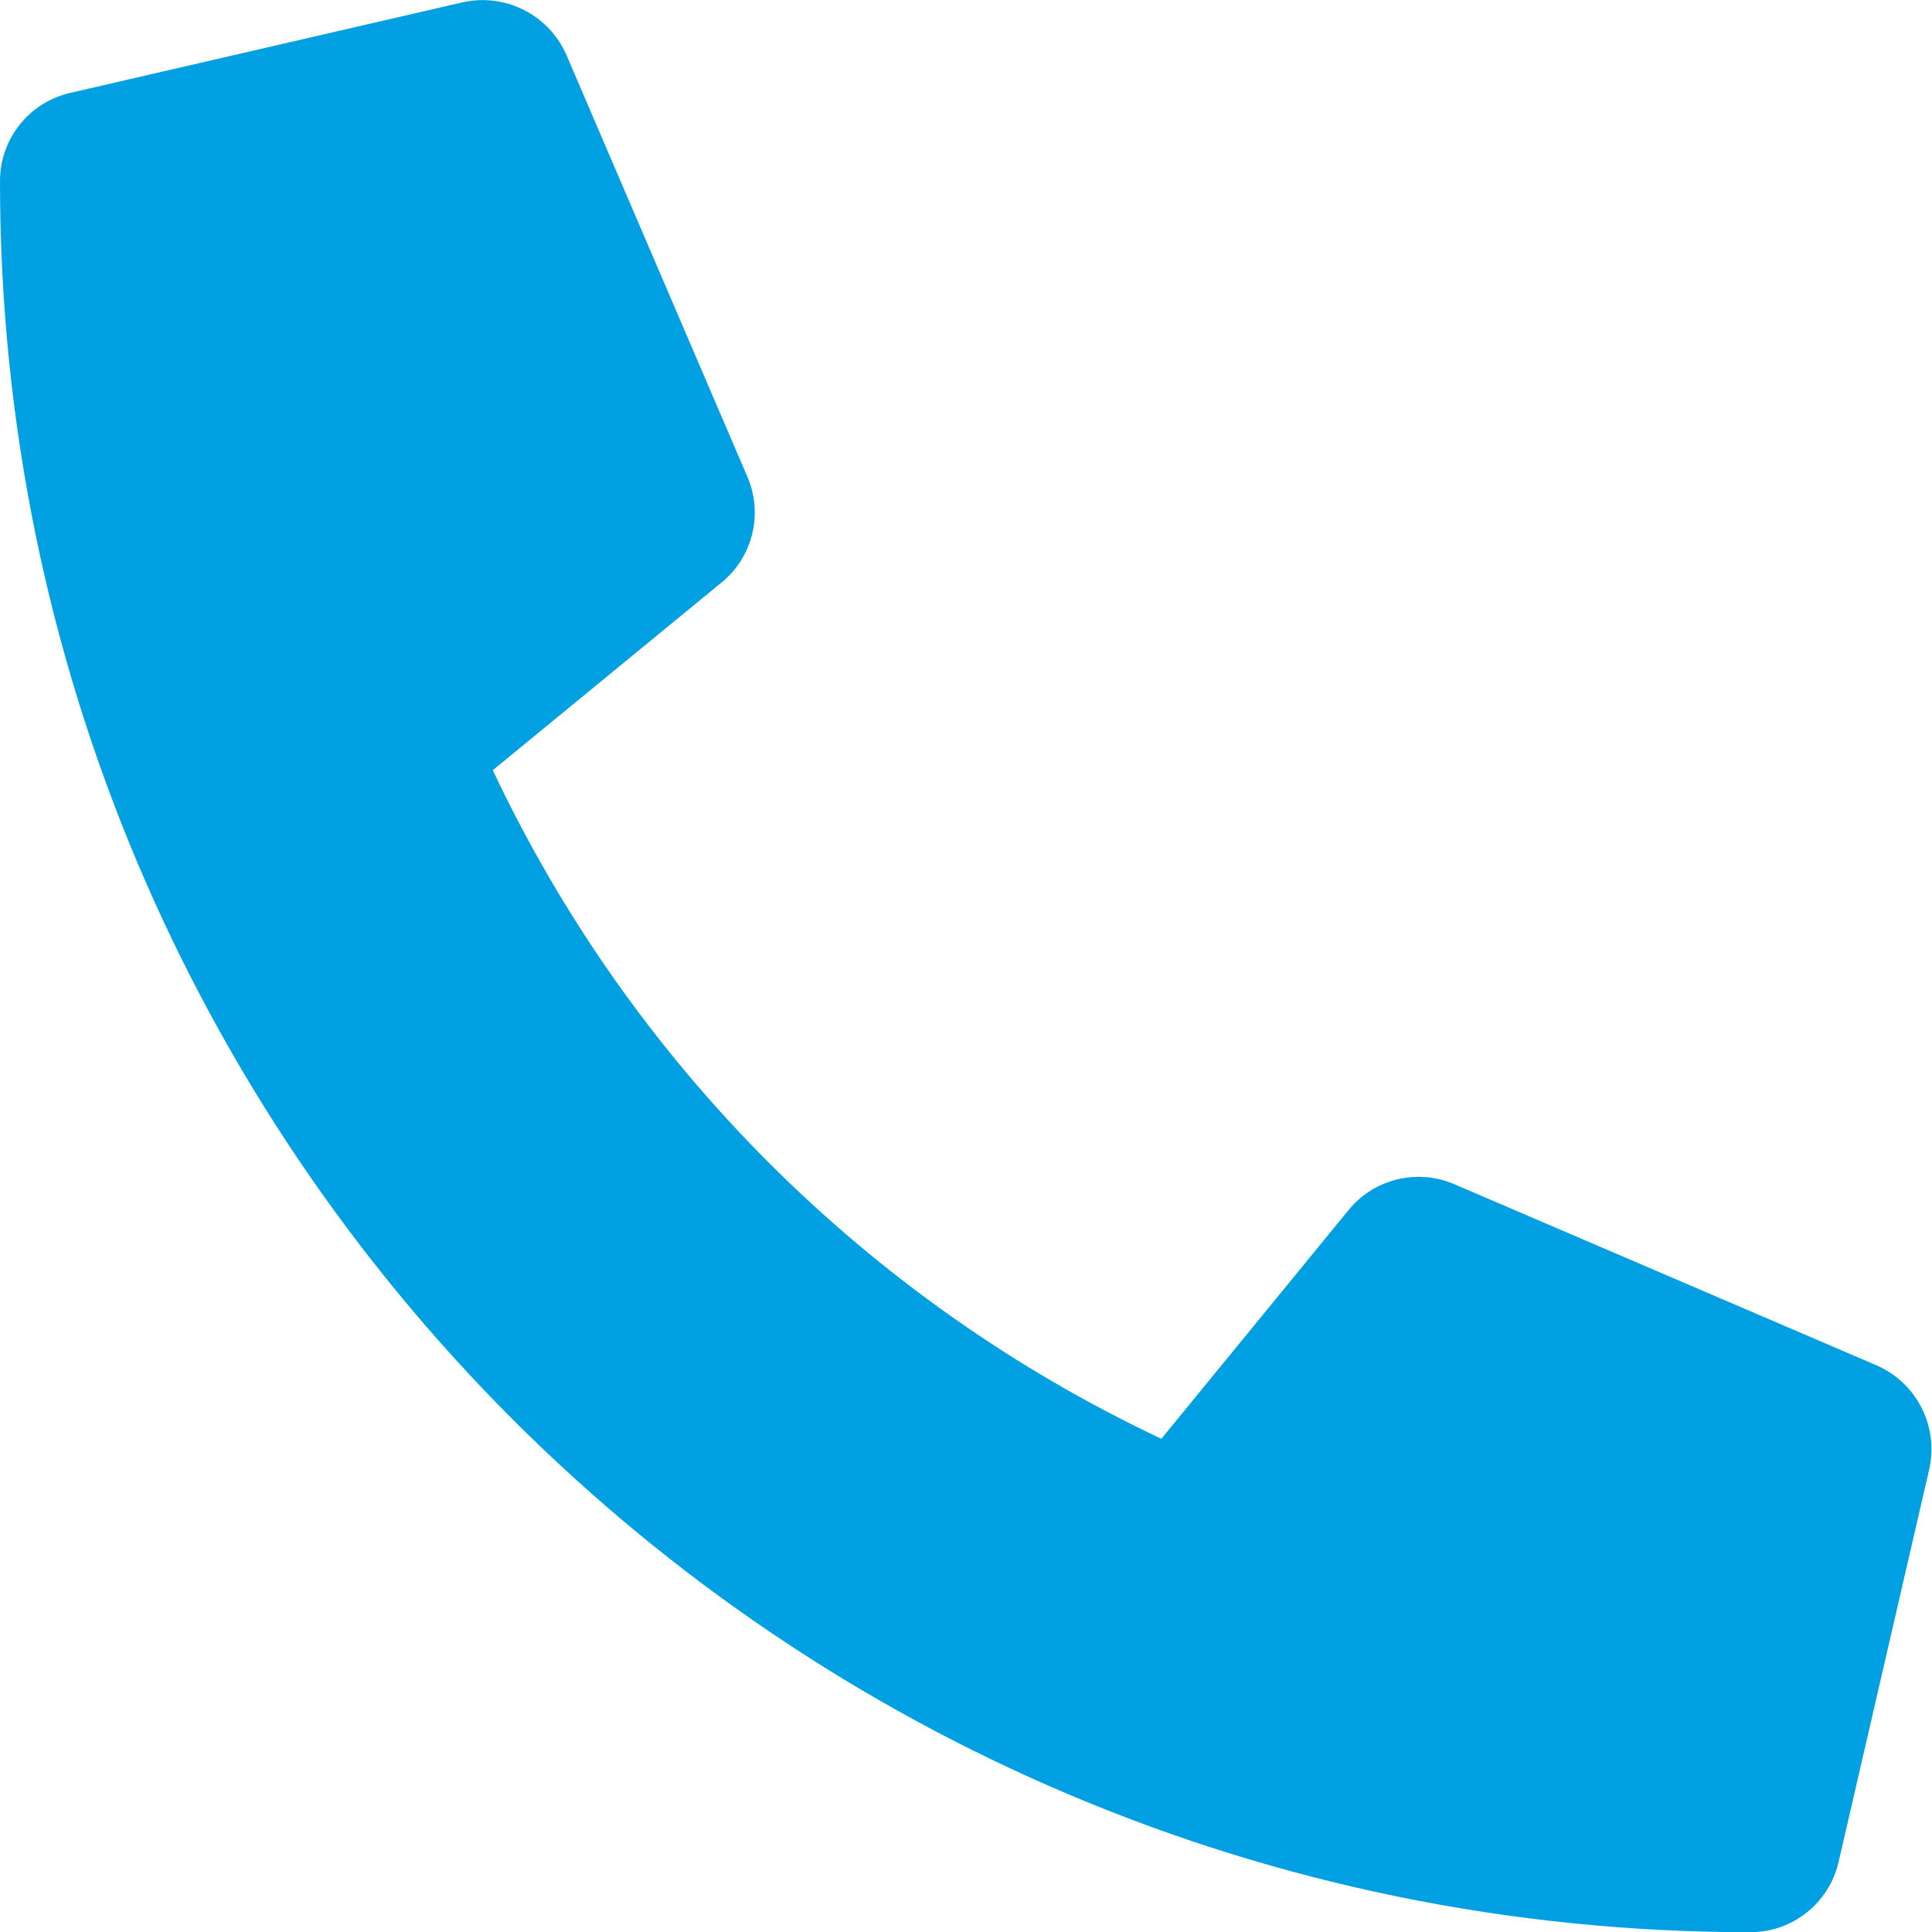
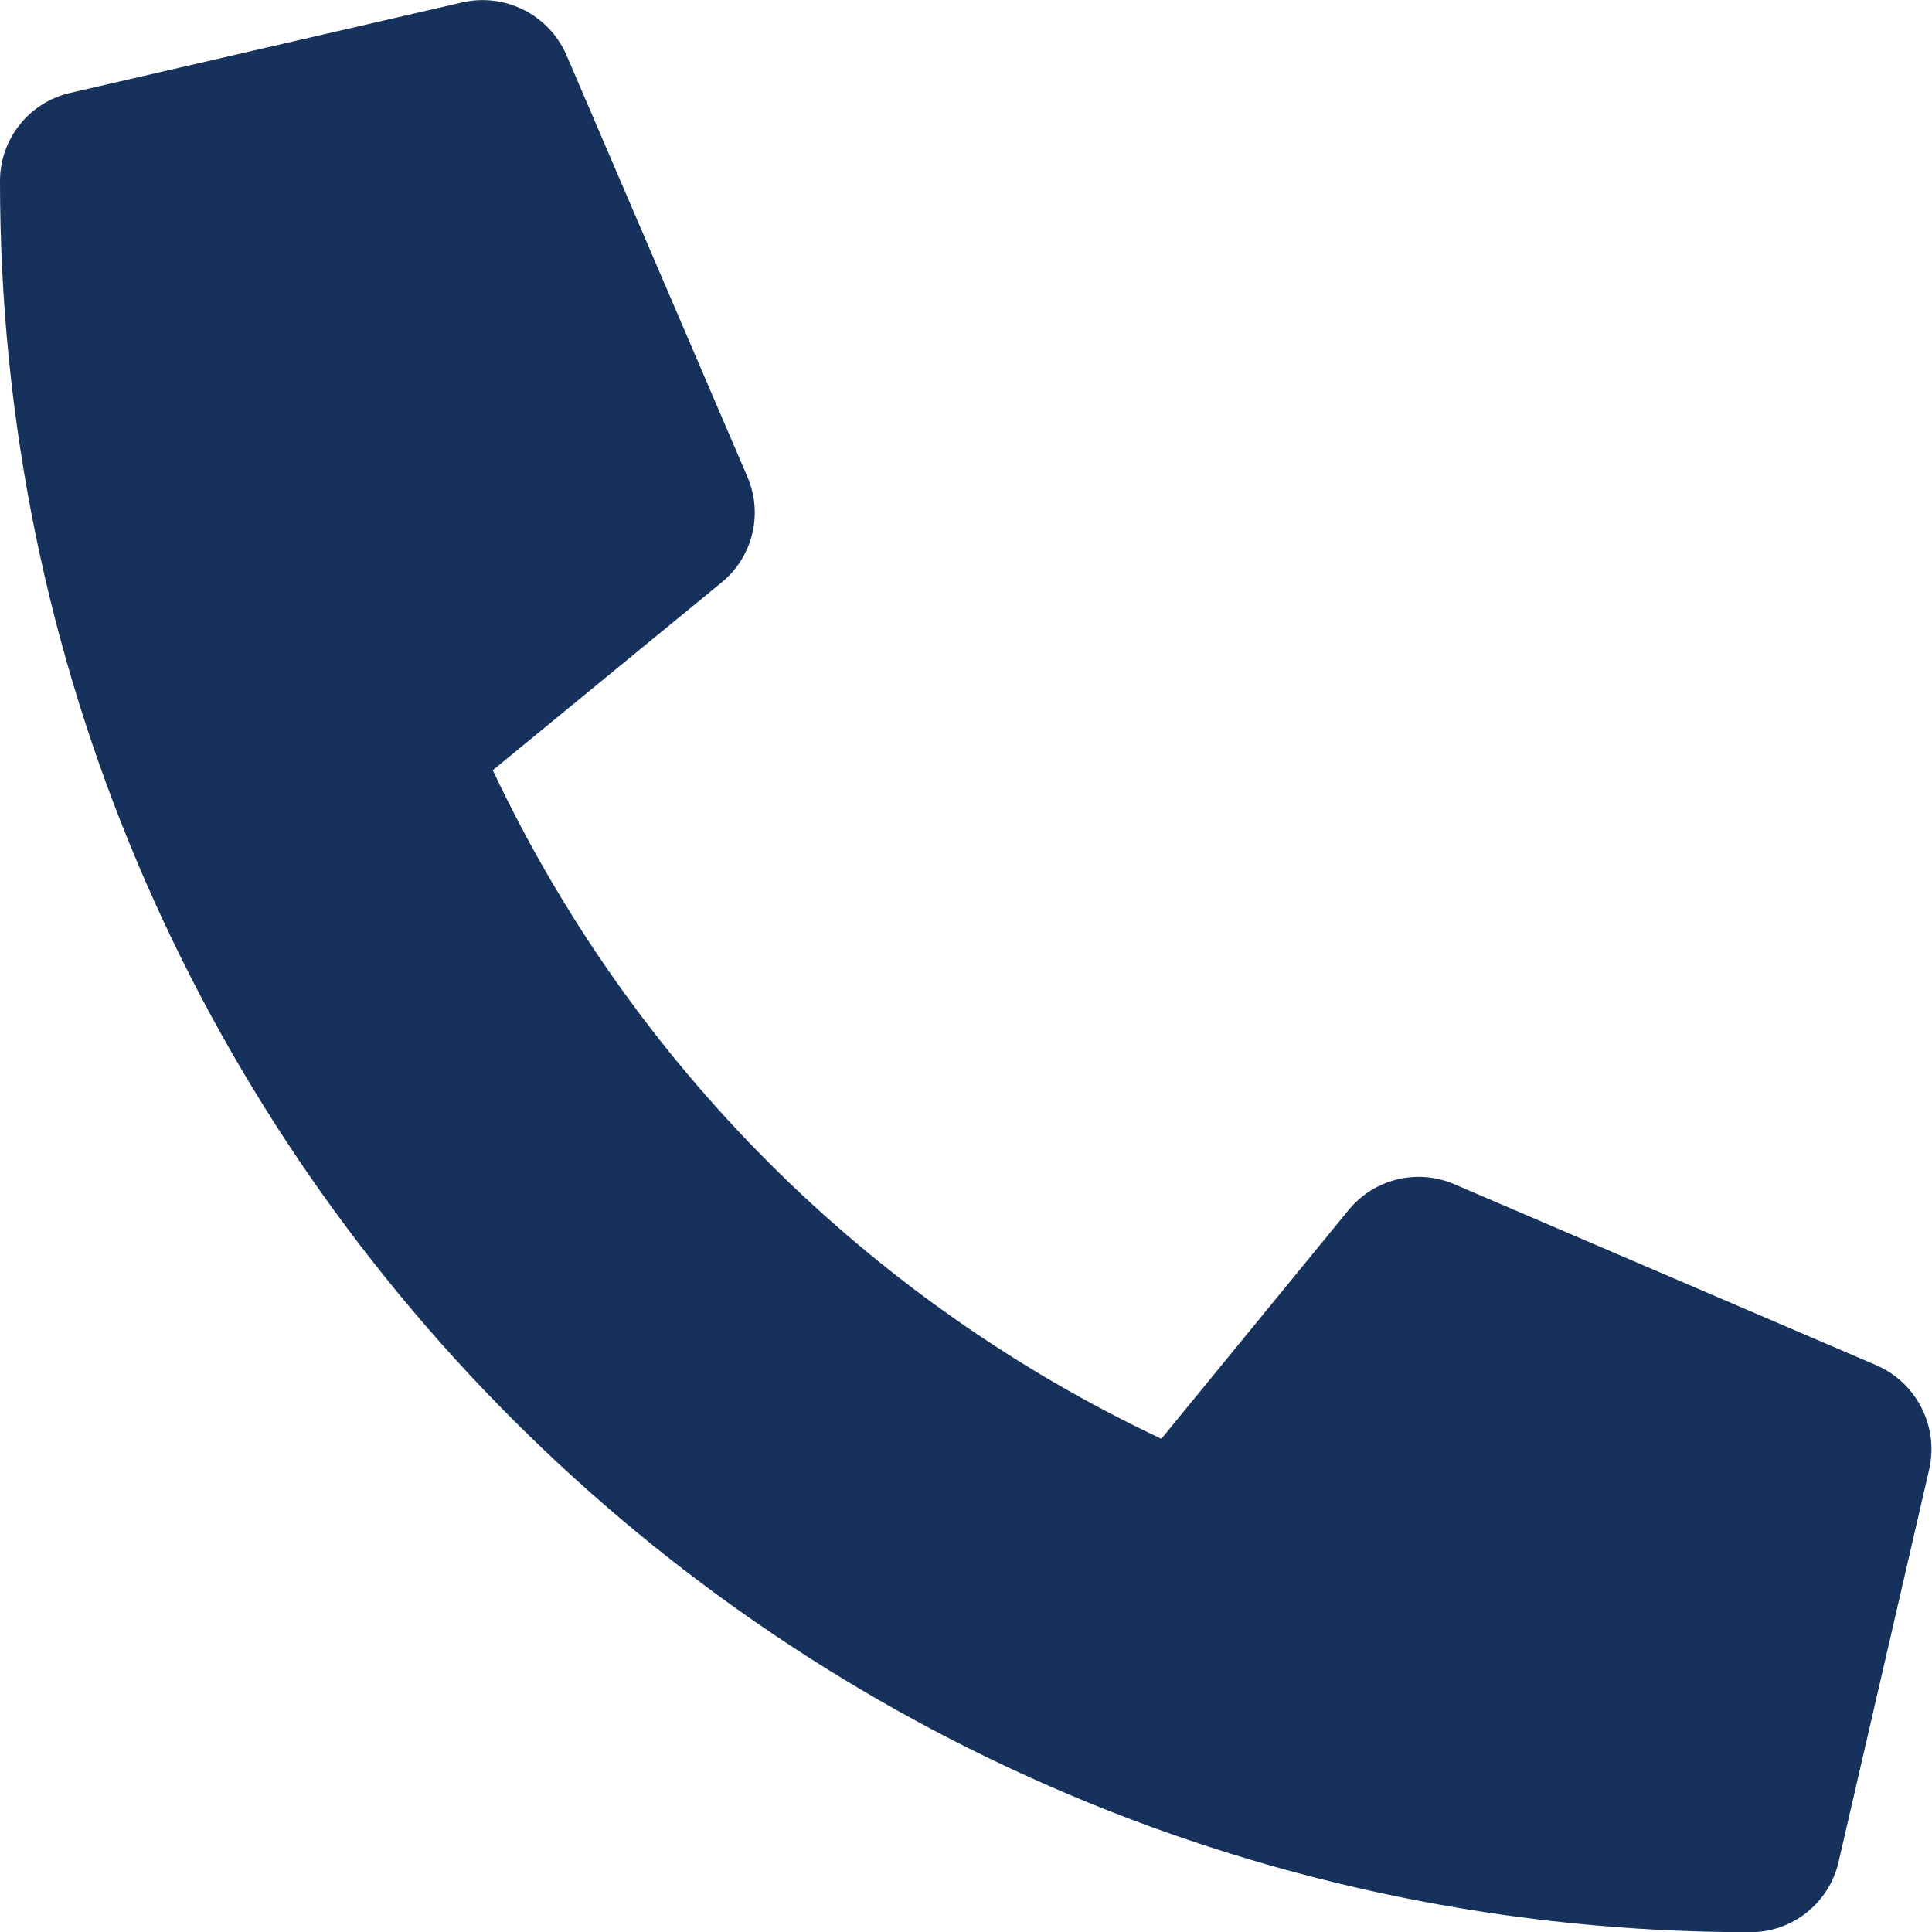
<svg xmlns="http://www.w3.org/2000/svg" width="27.452" height="27.451" viewBox="0 0 27.452 27.451">
-   <path d="M.987,1.309,6.563.022A1.3,1.3,0,0,1,8.037.767l2.574,6a1.283,1.283,0,0,1-.37,1.5L6.992,10.933a19.871,19.871,0,0,0,9.5,9.5l2.659-3.249a1.285,1.285,0,0,1,1.5-.37l6,2.574a1.3,1.3,0,0,1,.751,1.48l-1.287,5.576a1.286,1.286,0,0,1-1.255,1A24.875,24.875,0,0,1-.01,2.563,1.285,1.285,0,0,1,.987,1.309Z" transform="translate(0.01 0.011)" fill="#00a0e3" />
+   <path d="M.987,1.309,6.563.022A1.3,1.3,0,0,1,8.037.767l2.574,6a1.283,1.283,0,0,1-.37,1.5L6.992,10.933a19.871,19.871,0,0,0,9.5,9.5l2.659-3.249a1.285,1.285,0,0,1,1.5-.37l6,2.574a1.3,1.3,0,0,1,.751,1.48l-1.287,5.576a1.286,1.286,0,0,1-1.255,1A24.875,24.875,0,0,1-.01,2.563,1.285,1.285,0,0,1,.987,1.309Z" transform="translate(0.01 0.011)" fill="#16325c" />
</svg>
